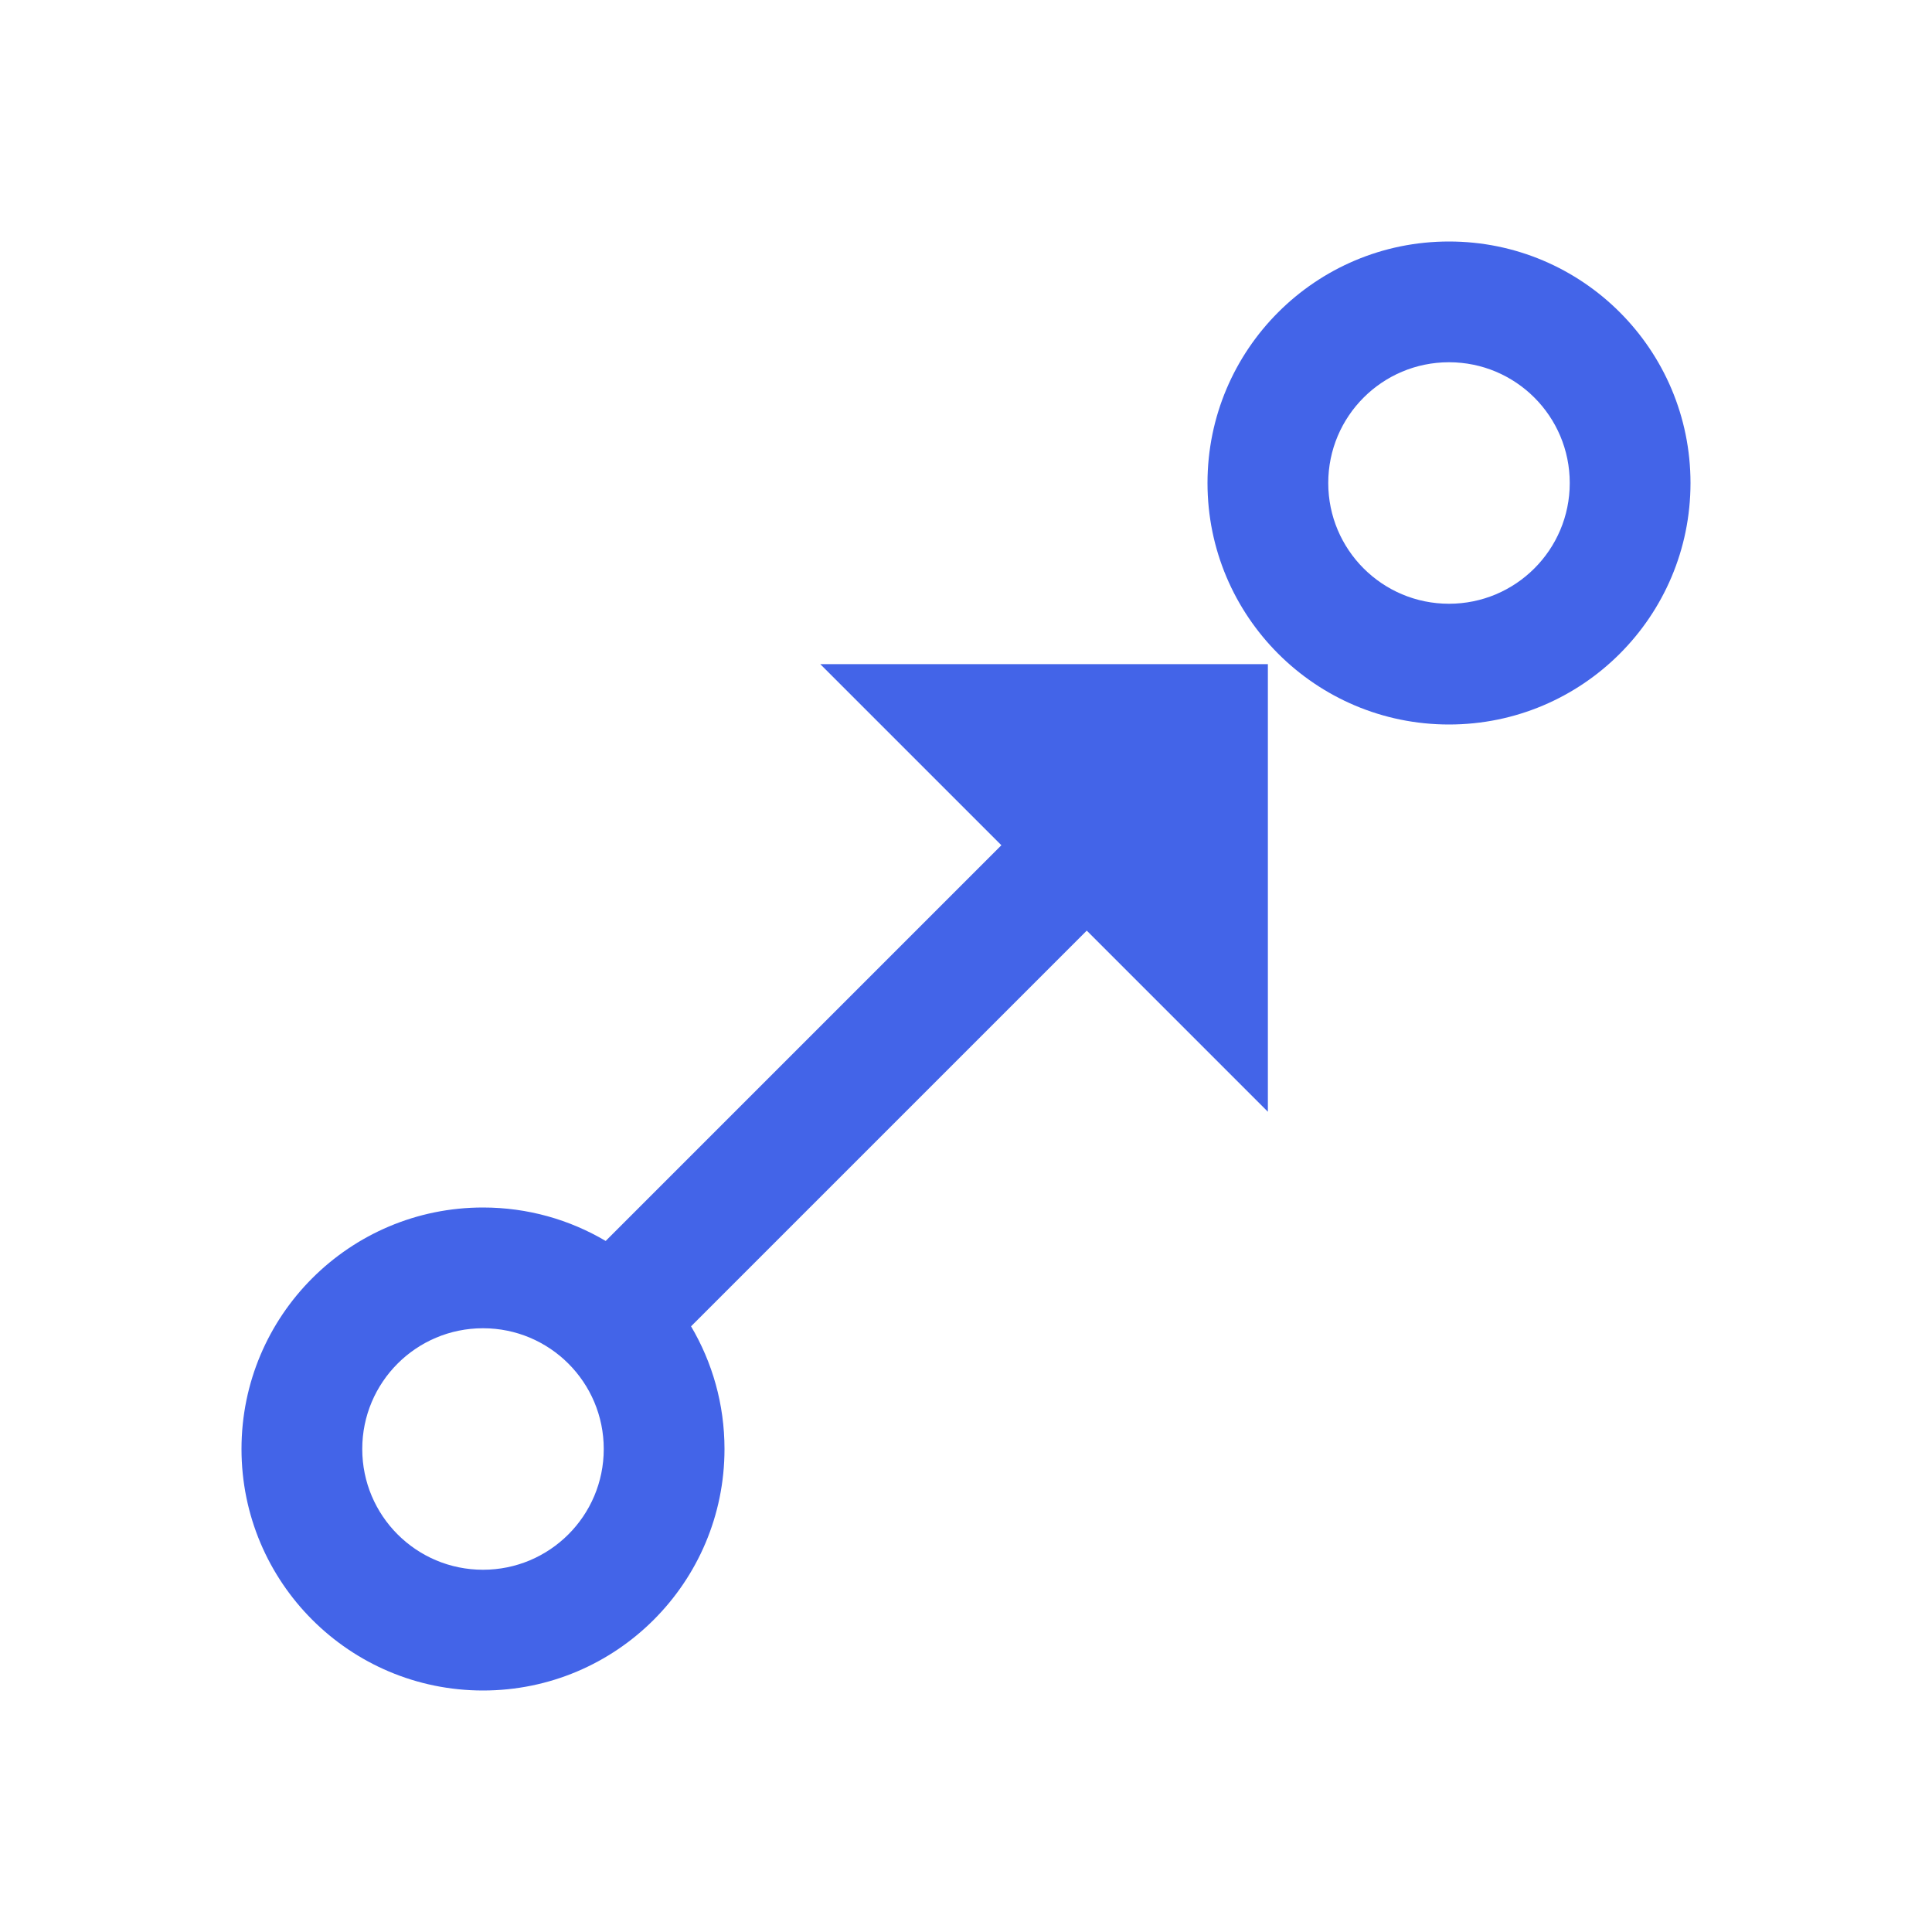
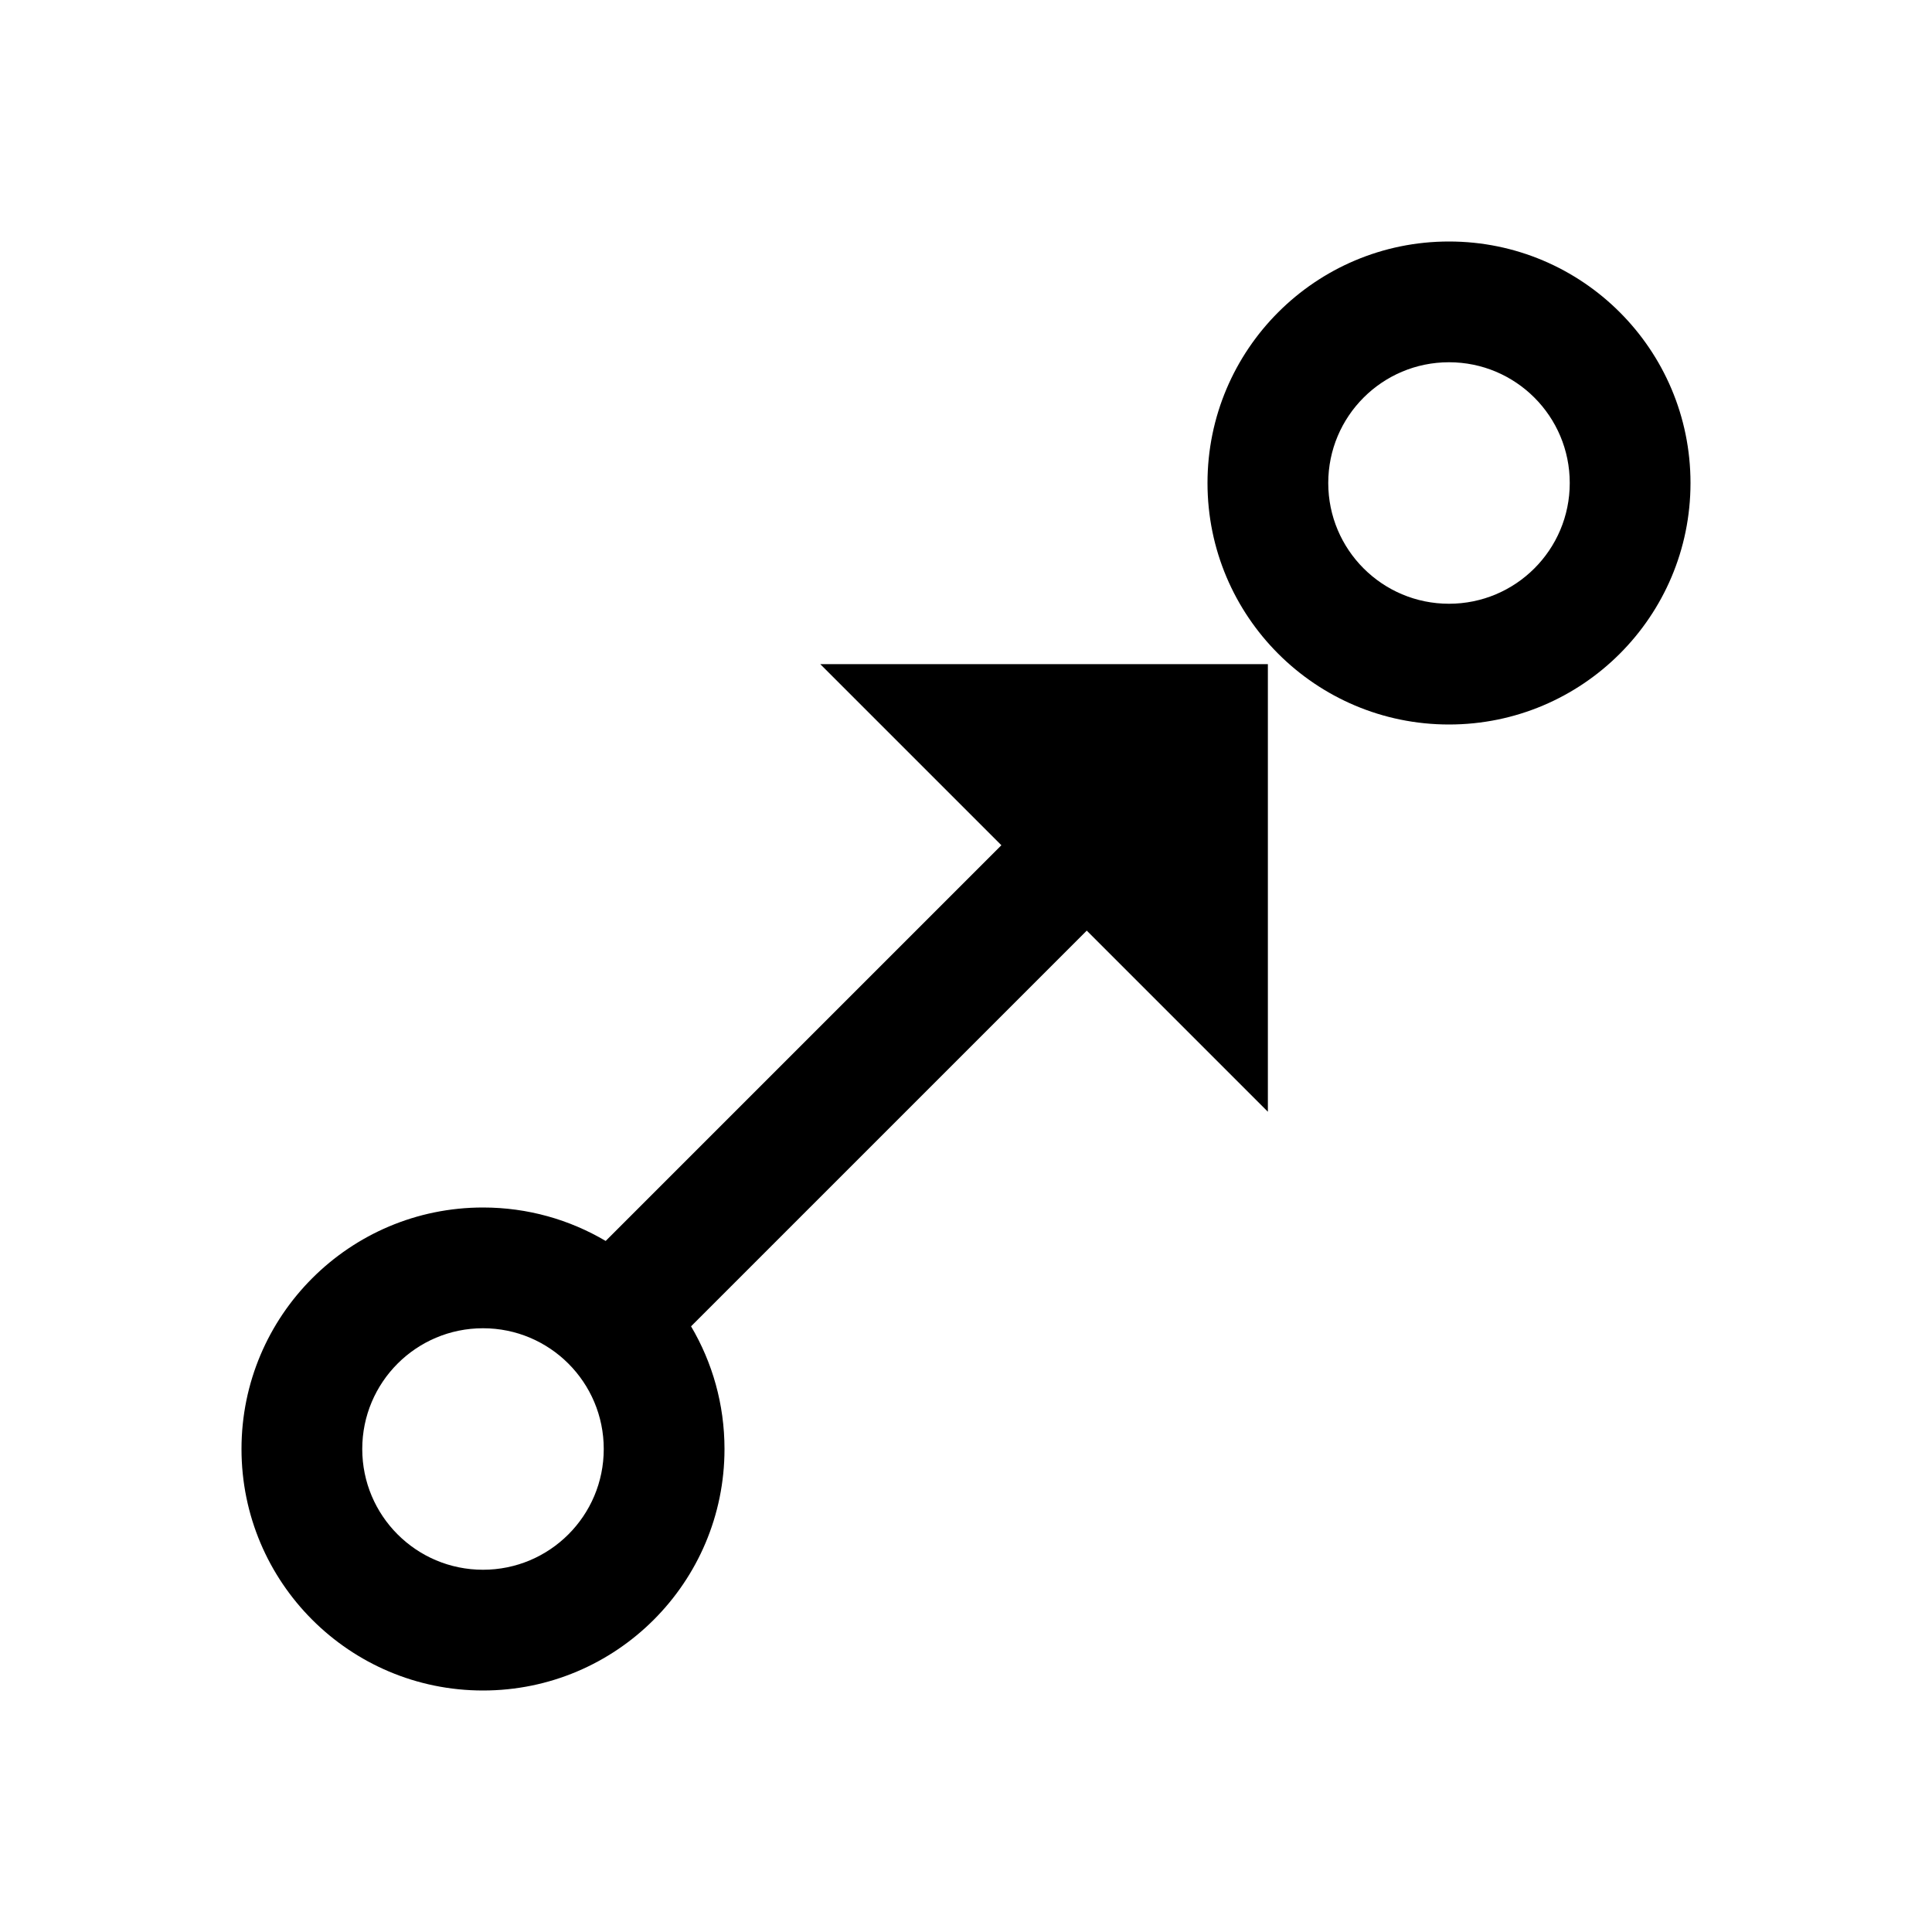
- <svg xmlns="http://www.w3.org/2000/svg" width="32" height="32" viewBox="0 0 32 32" fill="none">
-   <path fill-rule="evenodd" clip-rule="evenodd" d="M24 6C22.895 6 22 6.895 22 8C22 9.105 22.895 10 24 10C25.105 10 26 9.105 26 8C26 6.895 25.105 6 24 6ZM20 8C20 5.791 21.791 4 24 4C26.209 4 28 5.791 28 8C28 10.209 26.209 12 24 12C21.791 12 20 10.209 20 8ZM8 22C6.895 22 6 22.895 6 24C6 25.105 6.895 26 8 26C9.105 26 10 25.105 10 24C10 22.895 9.105 22 8 22ZM4 24C4 21.791 5.791 20 8 20C8.742 20 9.436 20.202 10.032 20.554L16.586 14L15.293 12.707L13.586 11H16H20H21V12V16V18.414L19.293 16.707L18 15.414L11.446 21.968C11.798 22.564 12 23.258 12 24C12 26.209 10.209 28 8 28C5.791 28 4 26.209 4 24Z" fill="#4364E8" />
+ <svg xmlns="http://www.w3.org/2000/svg" width="32" height="32" viewBox="0 0 32 32">
+   <path clip-rule="evenodd" d="M24 6C22.895 6 22 6.895 22 8C22 9.105 22.895 10 24 10C25.105 10 26 9.105 26 8C26 6.895 25.105 6 24 6ZM20 8C20 5.791 21.791 4 24 4C26.209 4 28 5.791 28 8C28 10.209 26.209 12 24 12C21.791 12 20 10.209 20 8ZM8 22C6.895 22 6 22.895 6 24C6 25.105 6.895 26 8 26C9.105 26 10 25.105 10 24C10 22.895 9.105 22 8 22ZM4 24C4 21.791 5.791 20 8 20C8.742 20 9.436 20.202 10.032 20.554L16.586 14L15.293 12.707L13.586 11H16H20H21V12V16V18.414L19.293 16.707L18 15.414L11.446 21.968C11.798 22.564 12 23.258 12 24C12 26.209 10.209 28 8 28C5.791 28 4 26.209 4 24Z" />
</svg>
